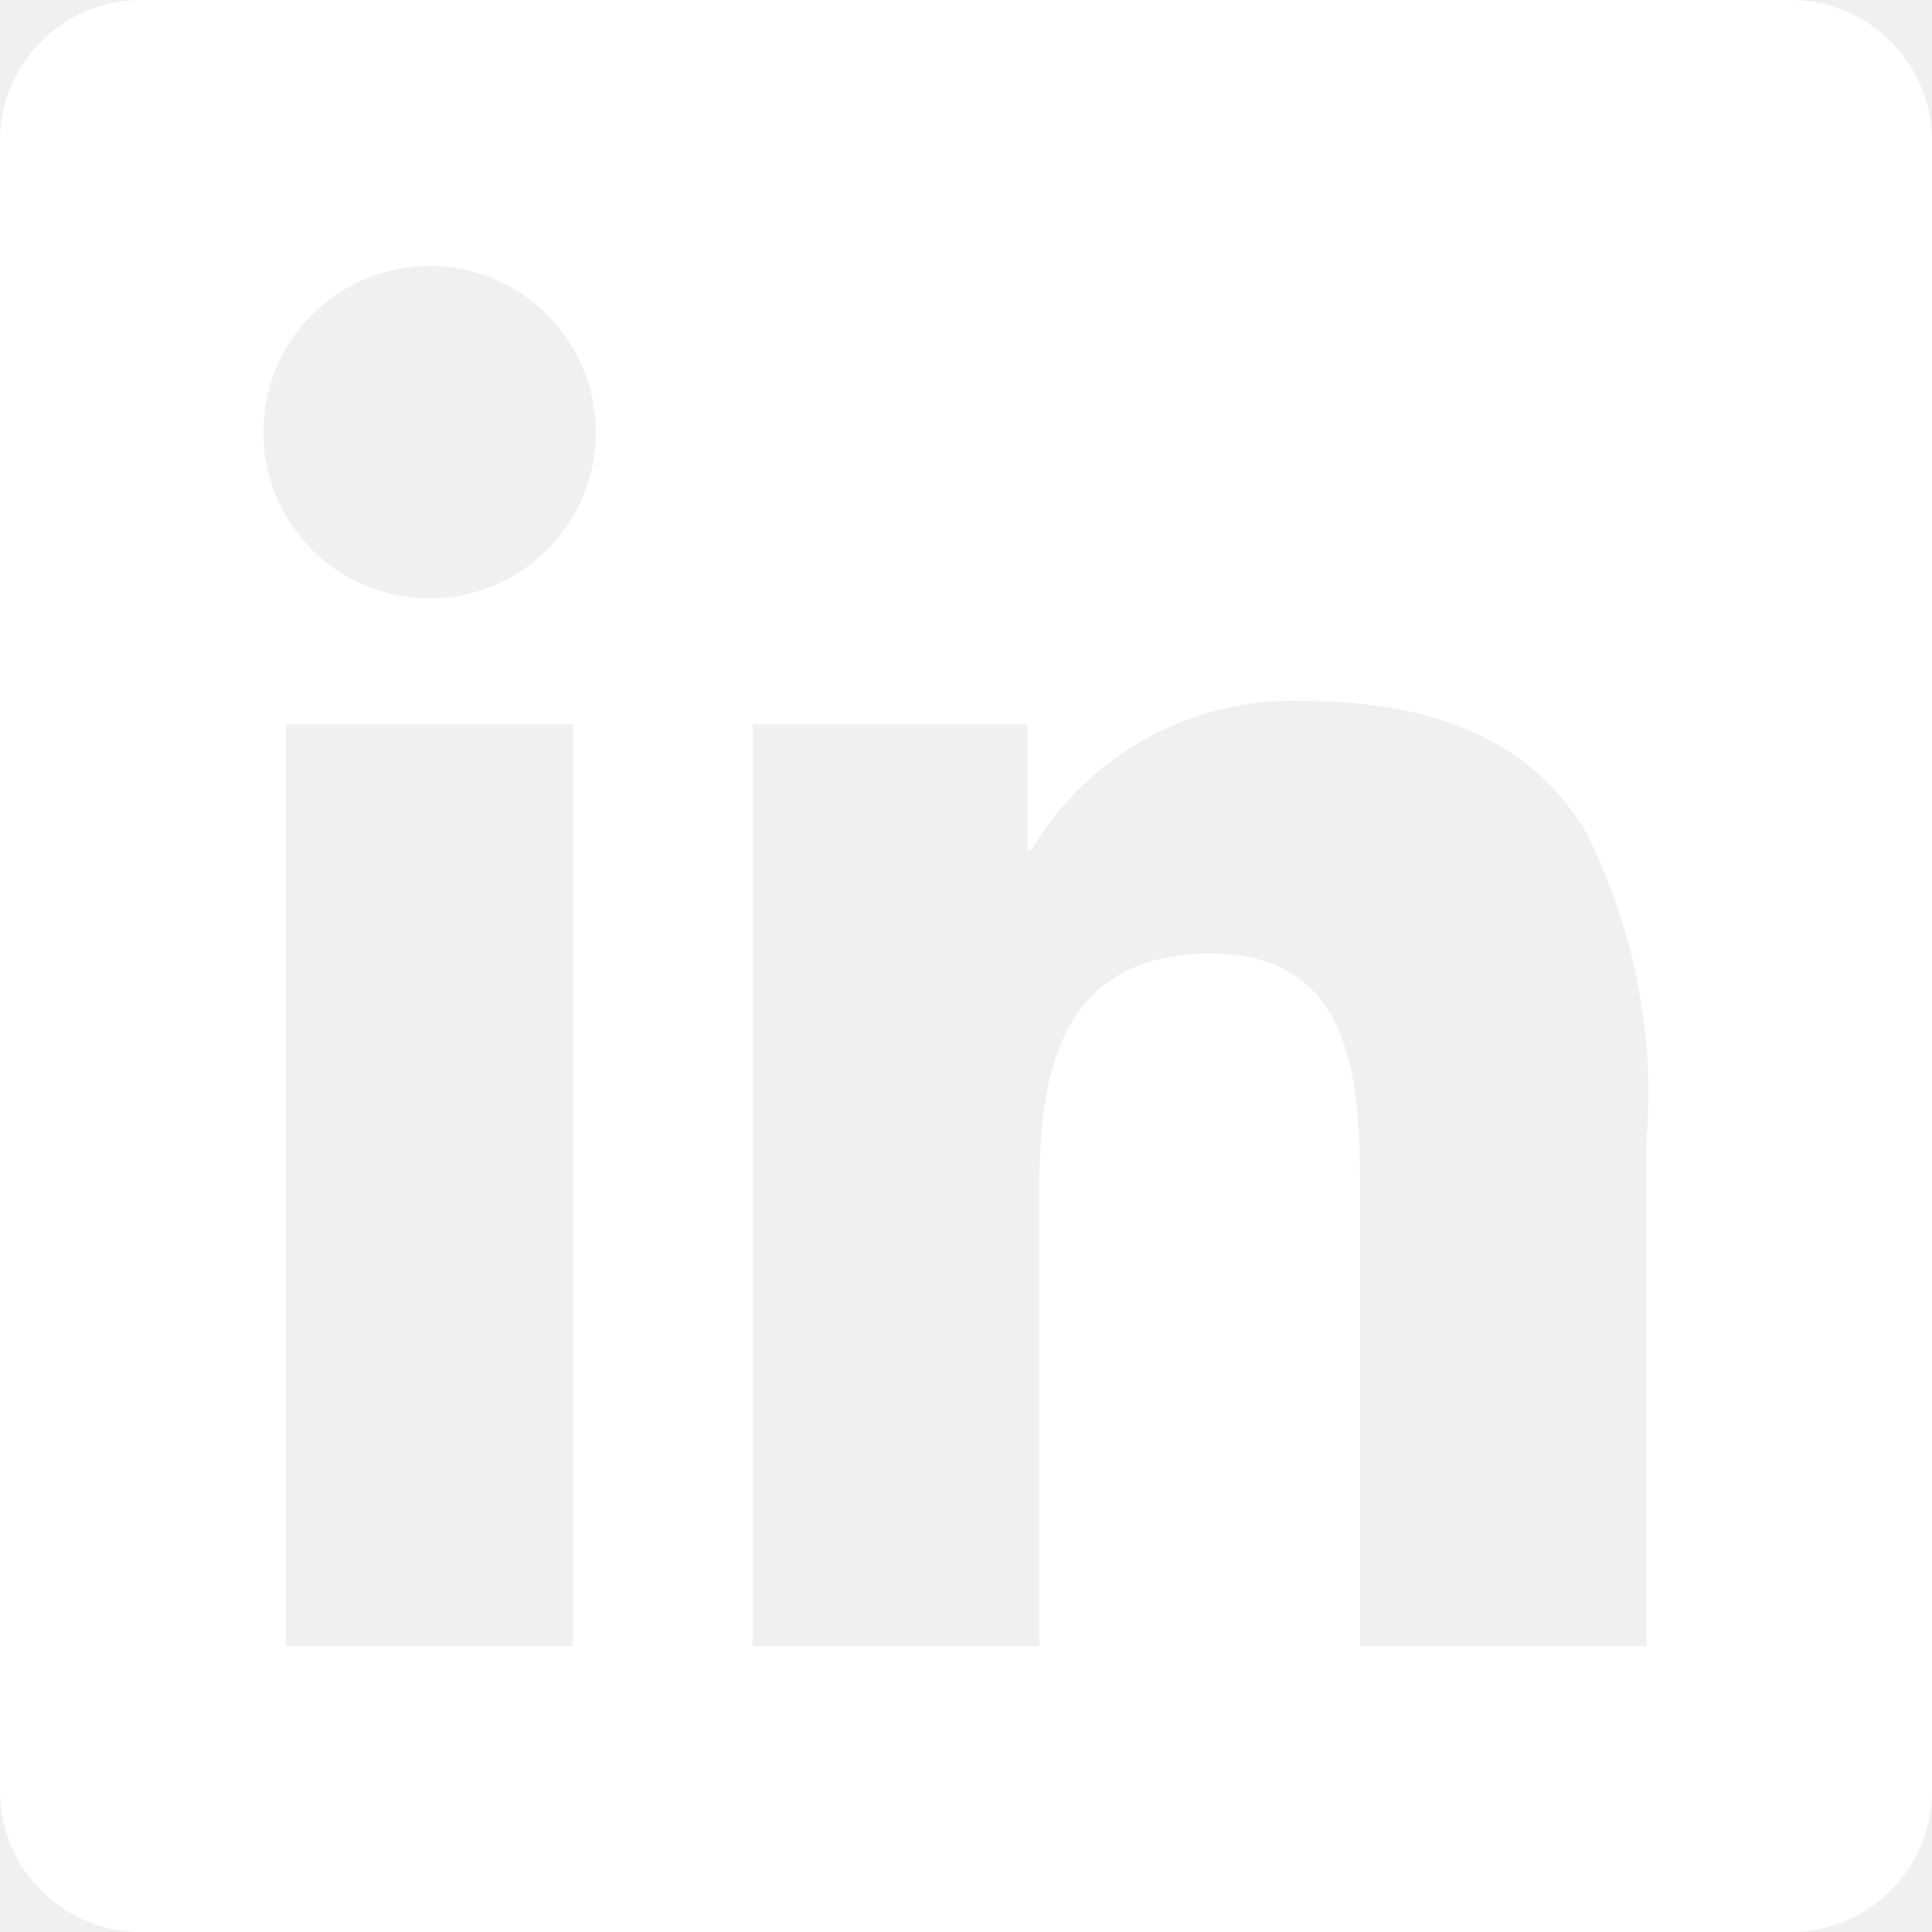
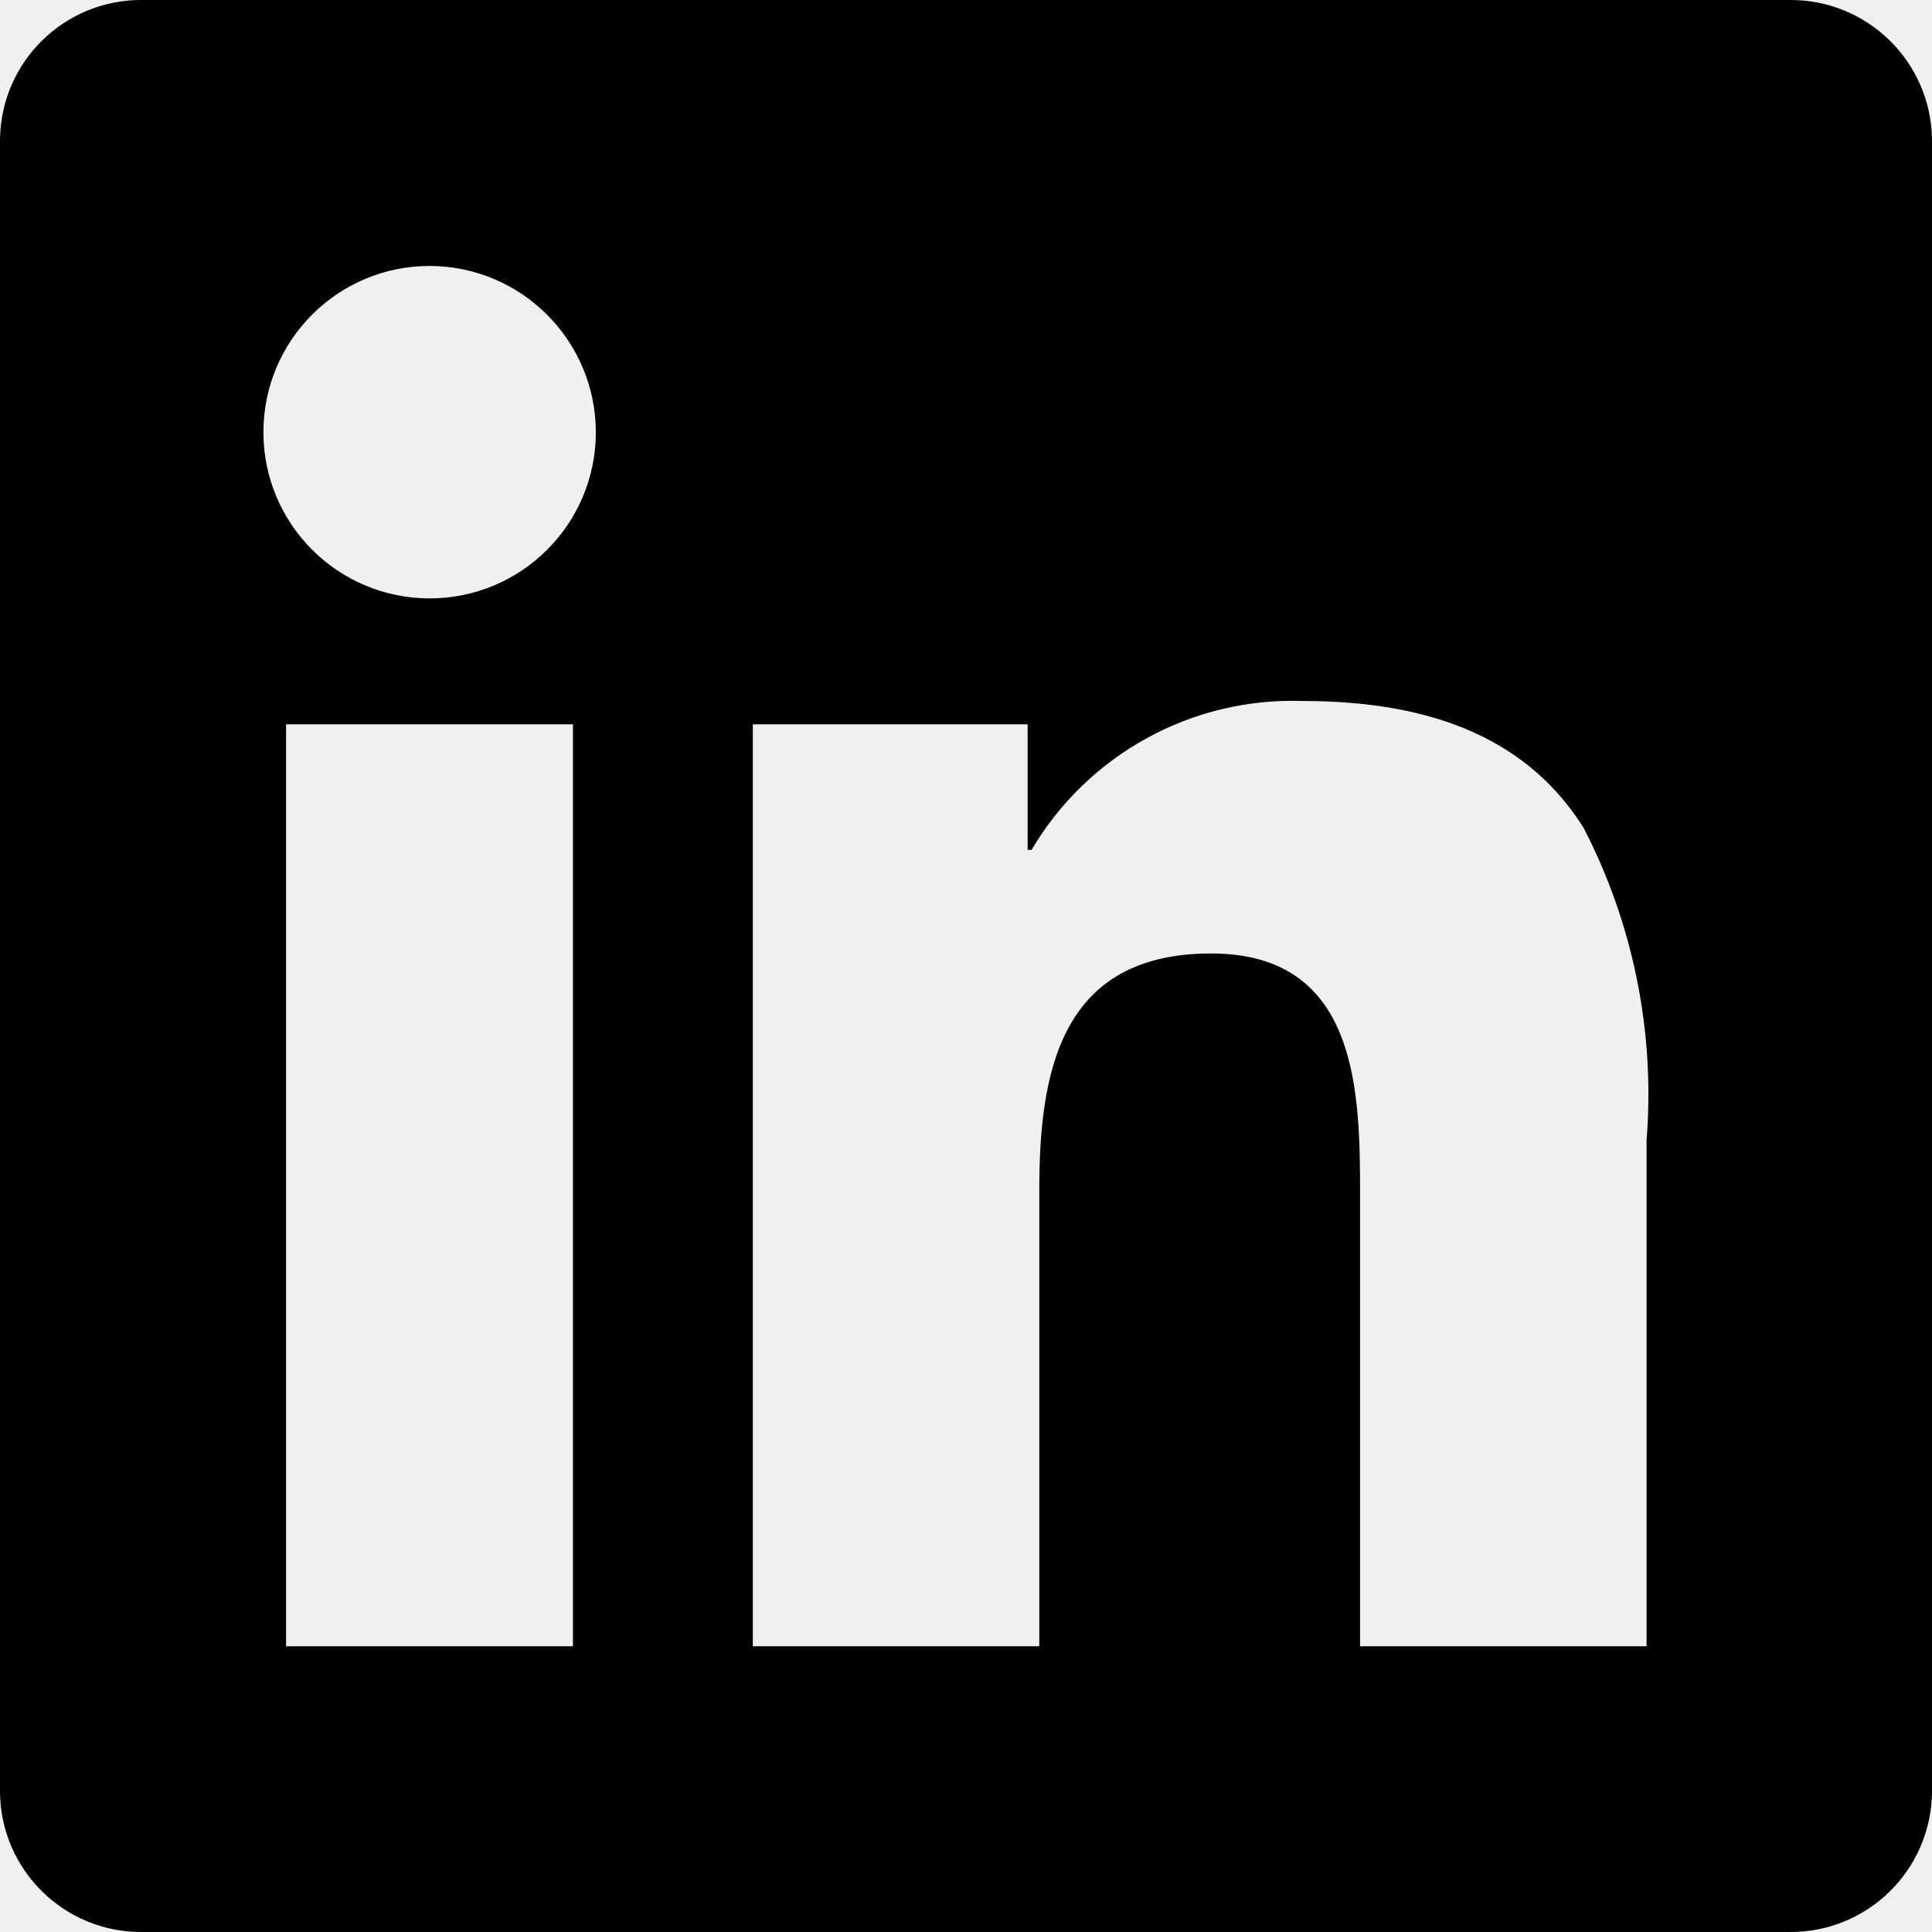
<svg xmlns="http://www.w3.org/2000/svg" width="29" height="29" viewBox="0 0 29 29">
-   <defs>
-     <style>
-             .cls-1{fill:none}.cls-2{clip-path:url(#clip-path)}.cls-3{fill:#fff}
-         </style>
-     <clipPath id="clip-path">
-       <path d="M0 0h29v29H0z" class="cls-1" />
-     </clipPath>
-   </defs>
-   <g id="Linkedin" transform="translate(-954.5 -938)">
-     <g id="Social_Icons_24px_LinkedIn" class="cls-2" data-name="Social Icons – 24px / LinkedIn" transform="translate(954.5 938)">
-       <path id="Icon" d="M26.854 29H2.138A2.118 2.118 0 0 1 0 26.907V2.092A2.118 2.118 0 0 1 2.138 0h24.716A2.122 2.122 0 0 1 29 2.092v24.815A2.122 2.122 0 0 1 26.854 29zM11.3 10.872v13.839h4.3v-6.845c0-1.757.306-3.554 2.579-3.554 2.236 0 2.236 2.12 2.236 3.668v6.731h4.3v-7.589a8.7 8.7 0 0 0-.947-4.7c-.806-1.277-2.184-1.9-4.214-1.9a4.547 4.547 0 0 0-4.07 2.235h-.059v-1.885zm-7.006 0v13.839H8.6V10.872zm2.156-6.88a2.495 2.495 0 1 0 2.494 2.494 2.5 2.5 0 0 0-2.493-2.494z" class="cls-3" />
-     </g>
-   </g>
+   <path d="M26.854 29H2.138A2.118 2.118 0 0 1 0 26.907V2.092A2.118 2.118 0 0 1 2.138 0h24.716A2.122 2.122 0 0 1 29 2.092v24.815A2.122 2.122 0 0 1 26.854 29zM11.3 10.872v13.839h4.3v-6.845c0-1.757.306-3.554 2.579-3.554 2.236 0 2.236 2.12 2.236 3.668v6.731h4.3v-7.589a8.7 8.7 0 0 0-.947-4.7c-.806-1.277-2.184-1.9-4.214-1.9a4.547 4.547 0 0 0-4.07 2.235h-.059v-1.885zm-7.006 0v13.839H8.6V10.872zm2.156-6.88a2.495 2.495 0 1 0 2.494 2.494 2.5 2.5 0 0 0-2.493-2.494z" fill="currentColor" />
</svg>
